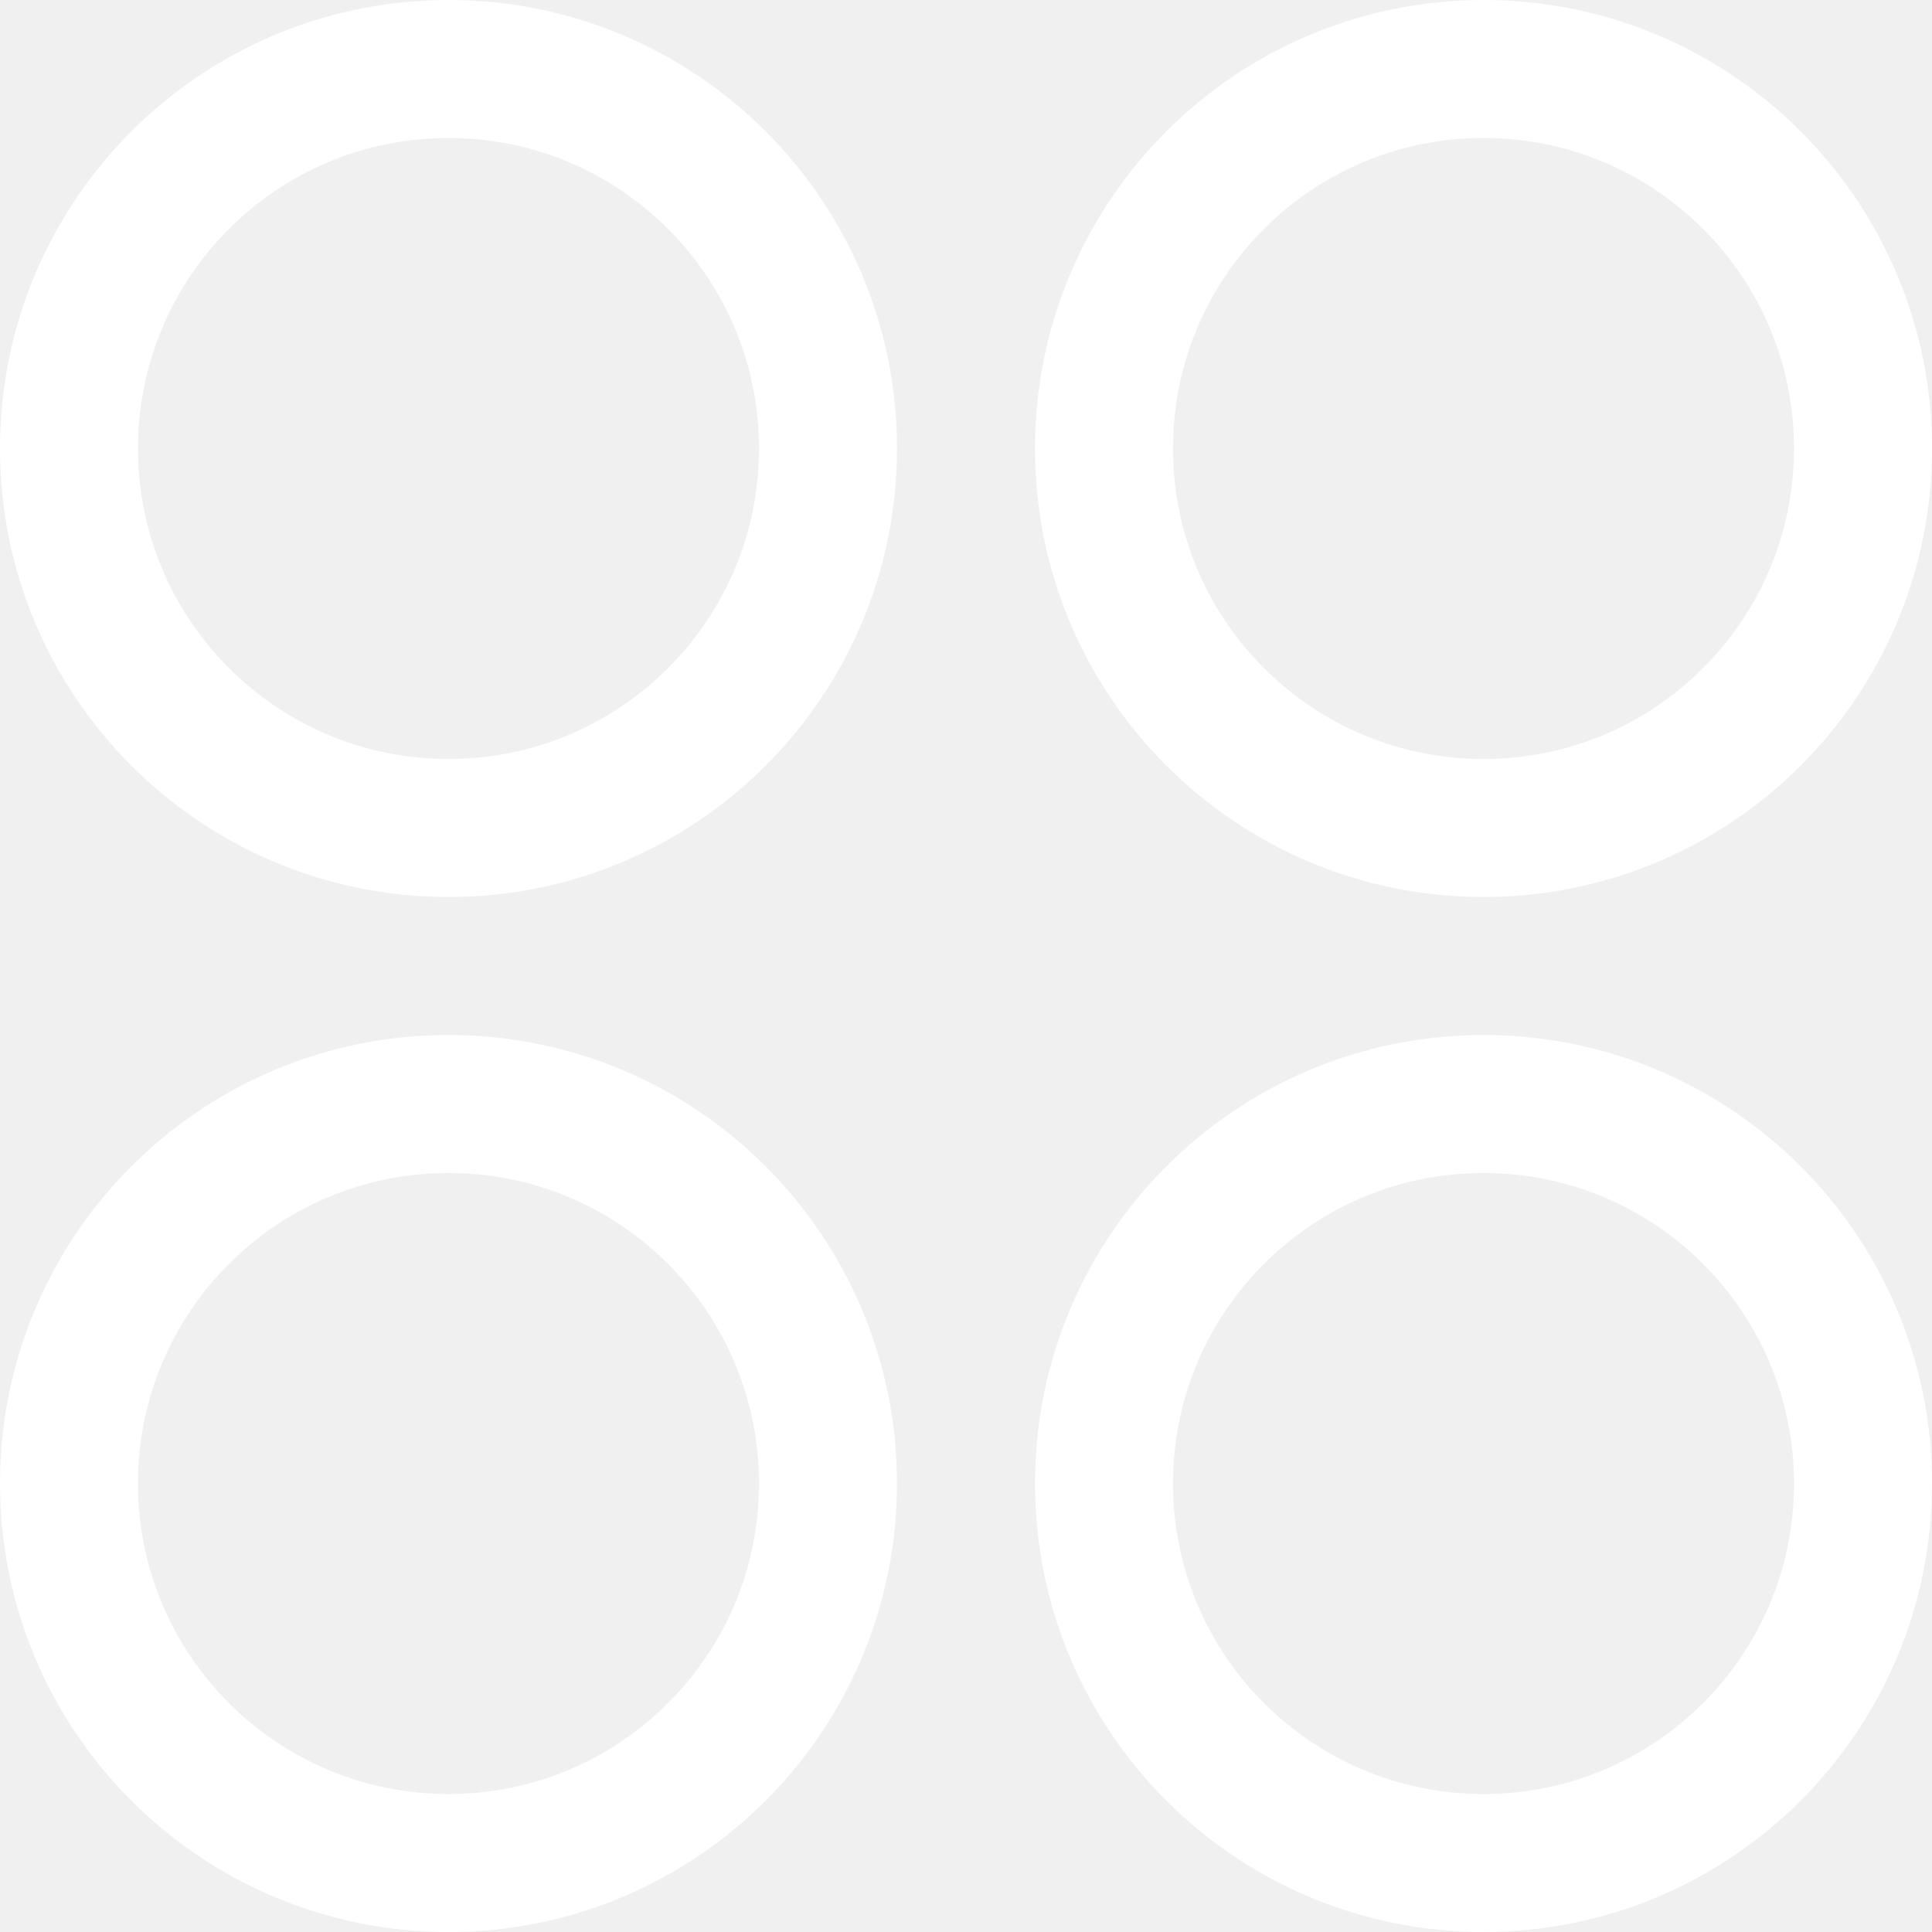
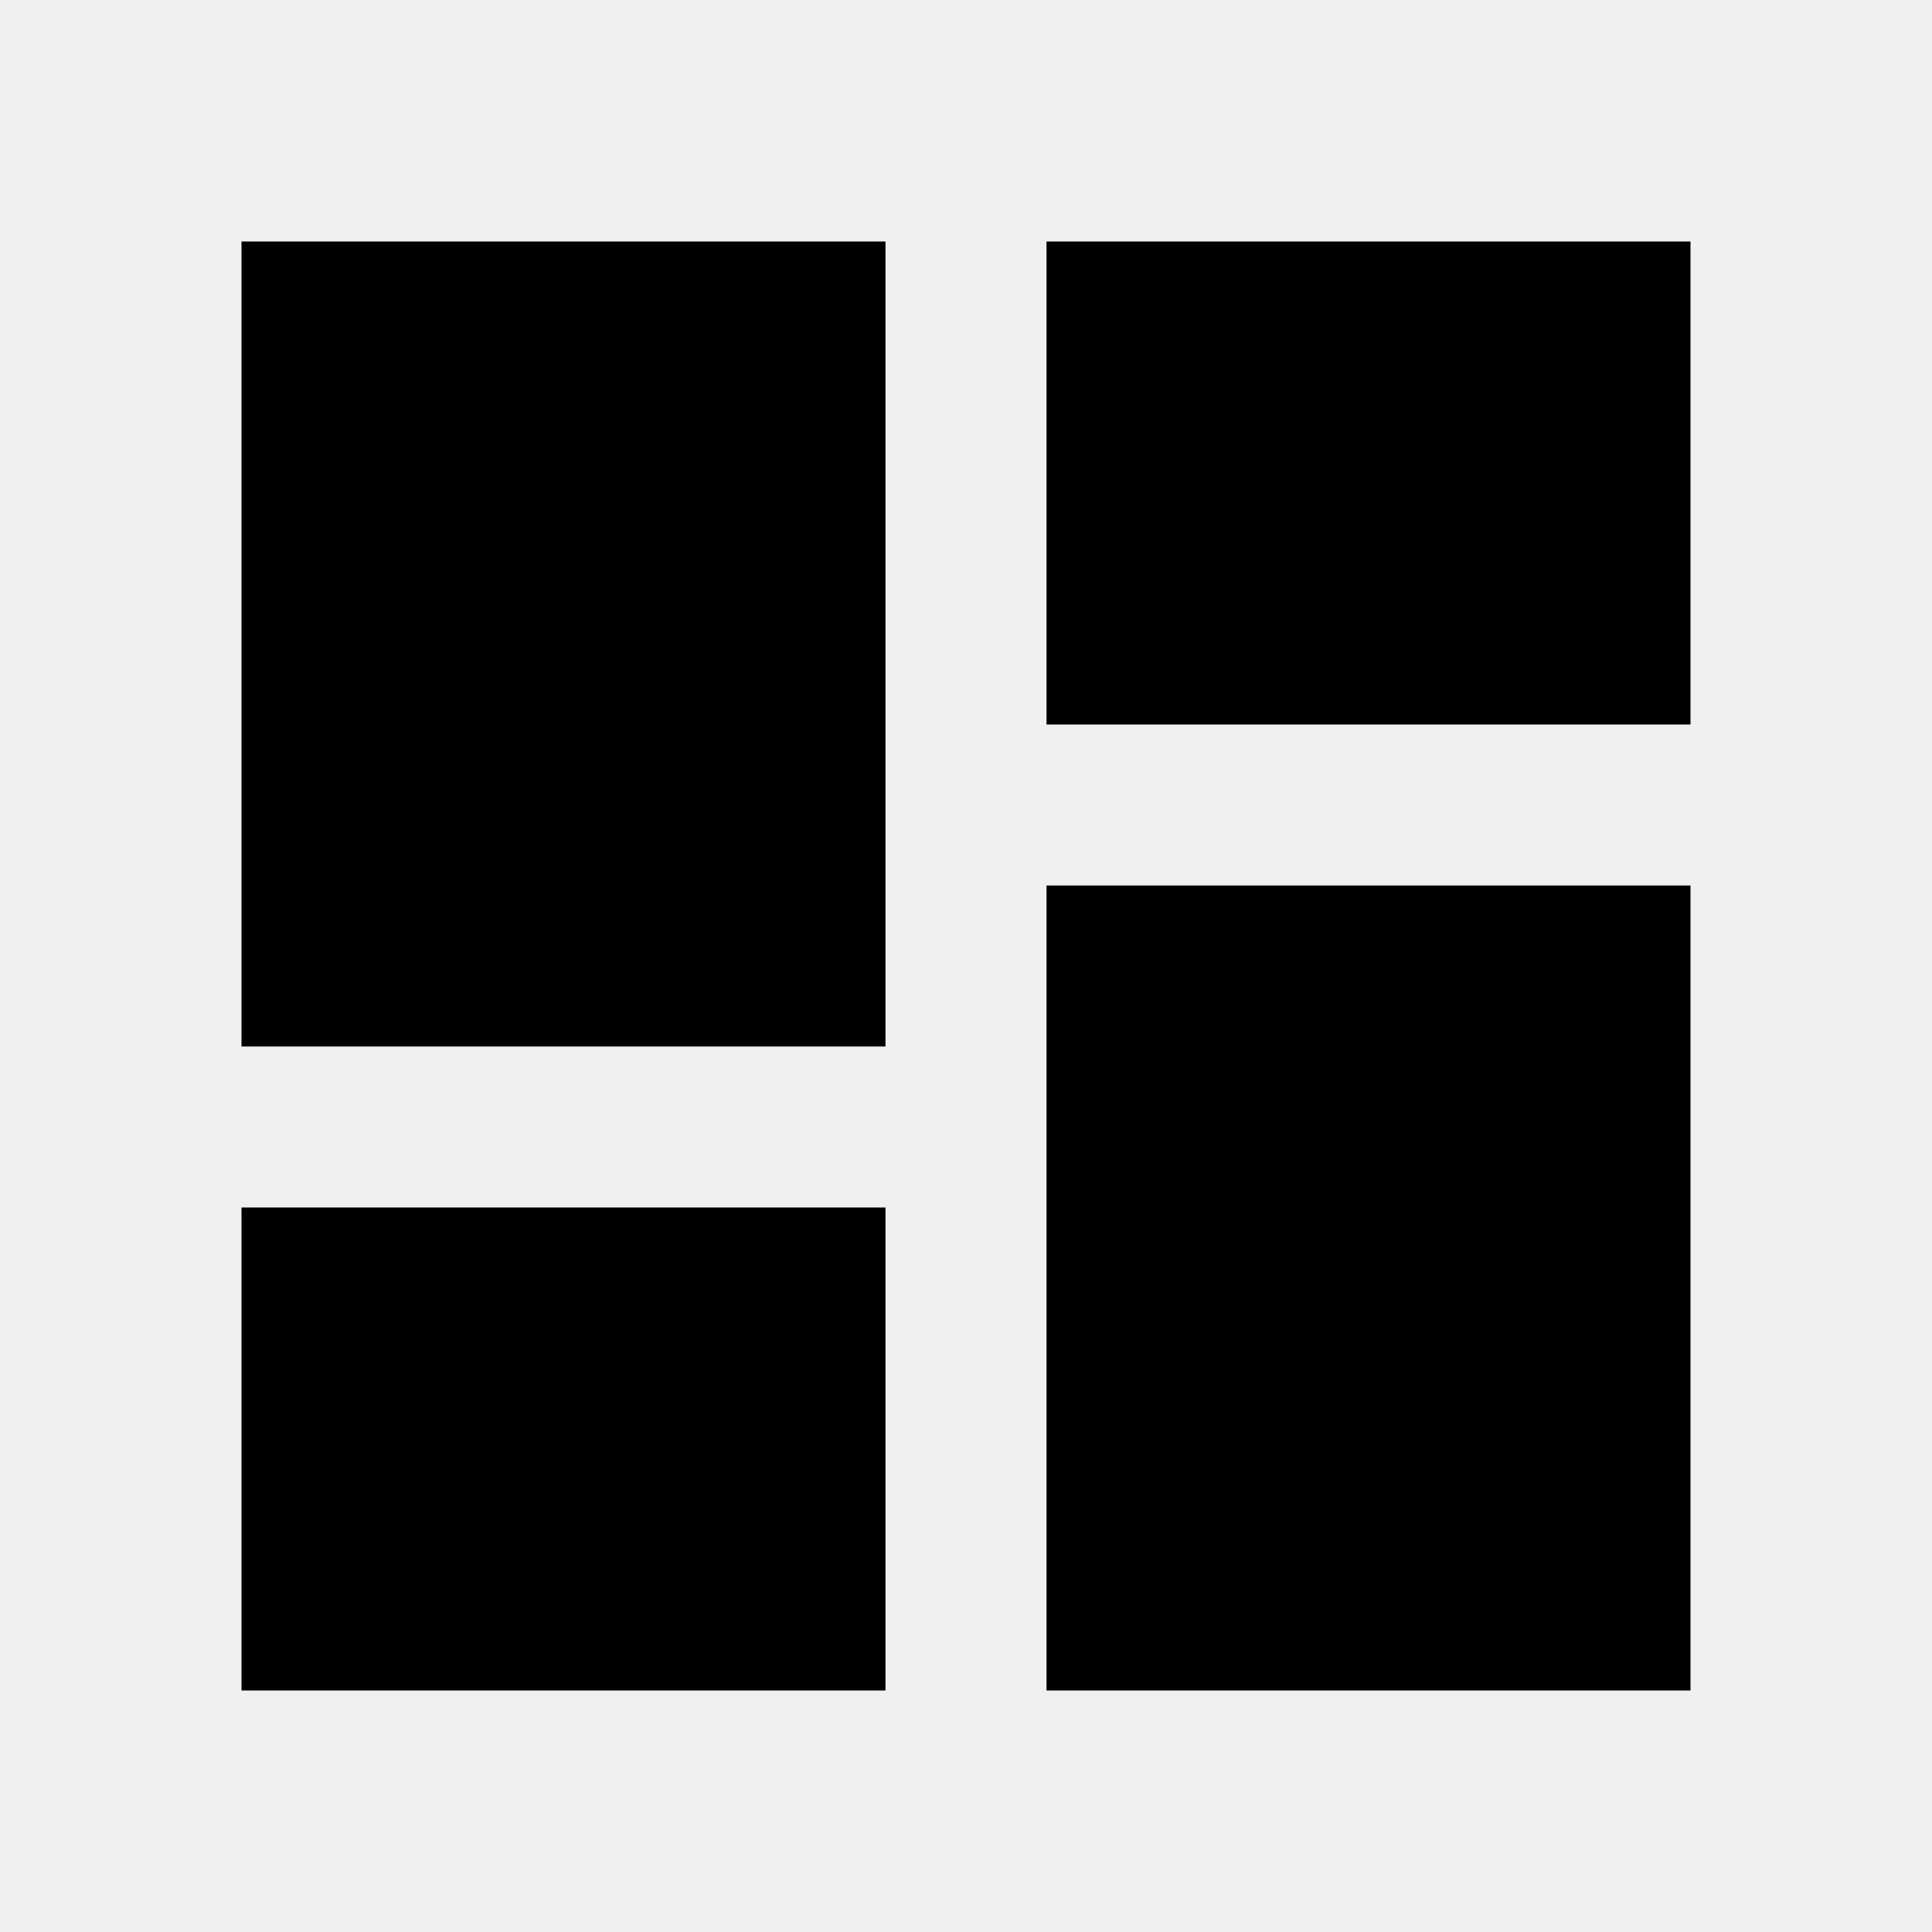
- <svg xmlns="http://www.w3.org/2000/svg" width="14" height="14" viewBox="0 0 14 14" fill="none">
-   <g clip-path="url(#clip0_1222_42519)">
-     <path d="M3.25 6C4.769 6 6 4.769 6 3.25C6 1.731 4.769 0.5 3.25 0.5C1.731 0.5 0.5 1.731 0.5 3.25C0.5 4.769 1.731 6 3.25 6Z" stroke="white" stroke-linecap="round" stroke-linejoin="round" />
-     <path d="M10.75 6C12.269 6 13.5 4.769 13.5 3.25C13.5 1.731 12.269 0.5 10.75 0.5C9.231 0.5 8 1.731 8 3.25C8 4.769 9.231 6 10.75 6Z" stroke="white" stroke-linecap="round" stroke-linejoin="round" />
-     <path d="M3.25 13.5C4.769 13.5 6 12.269 6 10.75C6 9.231 4.769 8 3.25 8C1.731 8 0.5 9.231 0.5 10.75C0.5 12.269 1.731 13.5 3.25 13.5Z" stroke="white" stroke-linecap="round" stroke-linejoin="round" />
-     <path d="M10.75 13.5C12.269 13.5 13.5 12.269 13.5 10.75C13.5 9.231 12.269 8 10.75 8C9.231 8 8 9.231 8 10.75C8 12.269 9.231 13.5 10.75 13.5Z" stroke="white" stroke-linecap="round" stroke-linejoin="round" />
-   </g>
-   <defs>
-     <clipPath id="clip0_1222_42519">
-       <rect width="14" height="14" fill="white" />
-     </clipPath>
-   </defs>
+ <svg xmlns="http://www.w3.org/2000/svg" width="24" height="24" viewBox="0 0 24 24" fill="none">
+   <path d="M3 13H11V3H3V13ZM3 21H11V15H3V21ZM13 21H21V11H13V21ZM13 3V9H21V3H13Z" fill="#000000" />
</svg>
